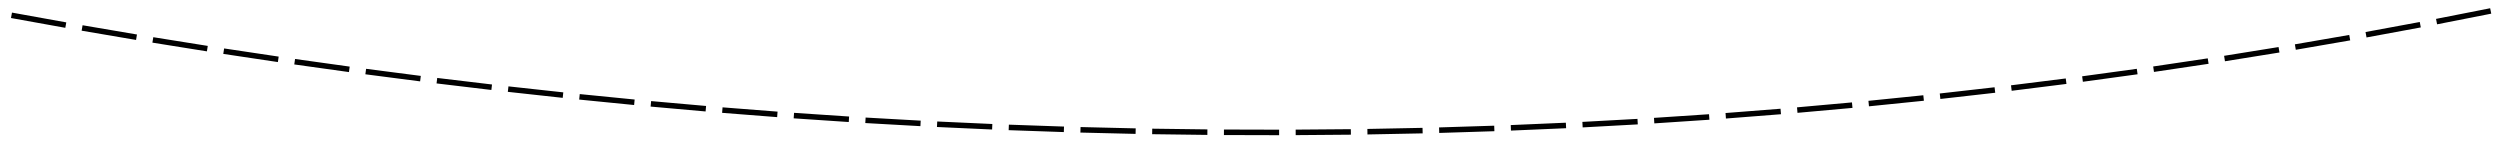
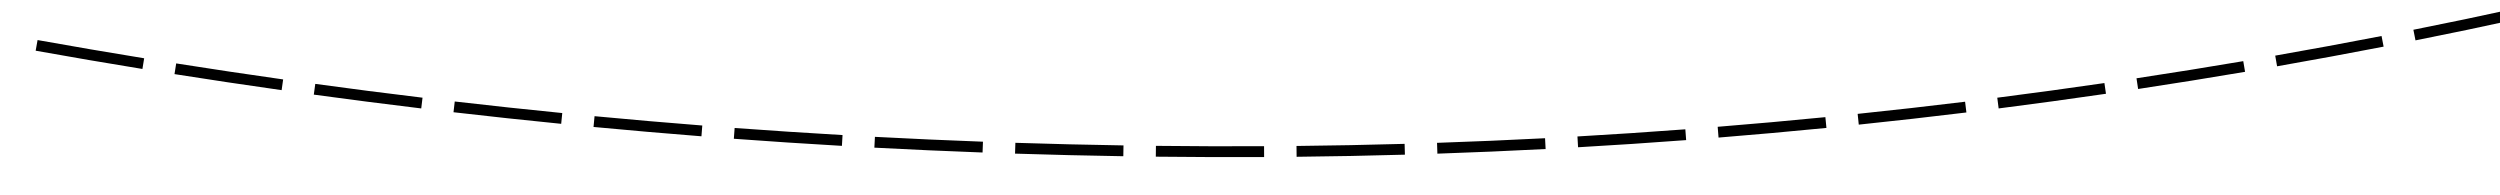
- <svg xmlns="http://www.w3.org/2000/svg" version="1.1" width="906px" height="52px" viewBox="910 906  906 52">
-   <g transform="matrix(0.9925462 -0.1218693 0.1218693 0.9925462 -103.4226 173.0549 )">
-     <path d="M 964.286 869.444  C 957.895 867.559  951.51 865.648  945.133 863.714  L 944.552 865.628  C 950.934 867.564  957.324 869.475  963.72 871.363  L 964.286 869.444  Z M 989.25 876.675  C 982.84 874.852  976.437 873.006  970.041 871.135  L 969.479 873.054  C 975.88 874.927  982.288 876.775  988.703 878.598  L 989.25 876.675  Z M 1014.285 883.656  C 1007.857 881.898  1001.436 880.115  995.021 878.308  L 994.479 880.233  C 1000.898 882.042  1007.324 883.826  1013.757 885.585  L 1014.285 883.656  Z M 1039.388 890.389  C 1032.943 888.695  1026.504 886.976  1020.072 885.232  L 1019.549 887.163  C 1025.986 888.907  1032.429 890.628  1038.879 892.323  L 1039.388 890.389  Z M 1064.556 896.872  C 1058.094 895.242  1051.639 893.587  1045.19 891.907  L 1044.686 893.843  C 1051.14 895.524  1057.6 897.18  1064.067 898.811  L 1064.556 896.872  Z M 1089.788 903.105  C 1083.31 901.539  1076.839 899.948  1070.373 898.333  L 1069.888 900.273  C 1076.359 901.89  1082.835 903.482  1089.318 905.049  L 1089.788 903.105  Z M 1115.08 909.086  C 1108.587 907.585  1102.1 906.058  1095.619 904.507  L 1095.154 906.452  C 1101.64 908.005  1108.132 909.532  1114.629 911.035  L 1115.08 909.086  Z M 1140.43 914.816  C 1133.923 913.379  1127.421 911.918  1120.925 910.431  L 1120.479 912.381  C 1126.98 913.868  1133.487 915.331  1139.999 916.769  L 1140.43 914.816  Z M 1165.838 920.286  C 1159.315 918.918  1152.799 917.524  1146.288 916.103  L 1145.862 918.057  C 1152.378 919.479  1158.9 920.875  1165.427 922.243  L 1165.838 920.286  Z M 1191.302 925.481  C 1184.766 924.184  1178.234 922.86  1171.709 921.509  L 1171.303 923.467  C 1177.834 924.82  1184.371 926.145  1190.913 927.443  L 1191.302 925.481  Z M 1216.821 930.401  C 1210.271 929.175  1203.726 927.921  1197.186 926.641  L 1196.802 928.603  C 1203.347 929.885  1209.898 931.139  1216.453 932.367  L 1216.821 930.401  Z M 1242.392 935.045  C 1235.829 933.89  1229.271 932.707  1222.718 931.497  L 1222.355 933.464  C 1228.913 934.675  1235.477 935.859  1242.045 937.015  L 1242.392 935.045  Z M 1268.011 939.414  C 1261.436 938.329  1254.866 937.217  1248.3 936.078  L 1247.958 938.048  C 1254.529 939.189  1261.105 940.301  1267.686 941.387  L 1268.011 939.414  Z M 1293.676 943.505  C 1287.09 942.491  1280.508 941.451  1273.93 940.382  L 1273.609 942.356  C 1280.193 943.426  1286.78 944.467  1293.372 945.482  L 1293.676 943.505  Z M 1319.384 947.32  C 1312.787 946.377  1306.194 945.407  1299.605 944.41  L 1299.306 946.387  C 1305.9 947.385  1312.499 948.356  1319.101 949.299  L 1319.384 947.32  Z M 1345.131 950.856  C 1338.524 949.985  1331.921 949.086  1325.322 948.16  L 1325.044 950.141  C 1331.649 951.068  1338.257 951.967  1344.87 952.839  L 1345.131 950.856  Z M 1370.916 954.117  C 1370.276 954.039  1369.636 953.961  1368.996 953.882  C 1363.021 953.155  1357.048 952.405  1351.078 951.633  L 1350.822 953.617  C 1356.796 954.389  1362.774 955.14  1368.754 955.868  C 1369.394 955.946  1370.034 956.024  1370.674 956.102  L 1370.916 954.117  Z M 1396.731 957.109  C 1390.107 956.38  1383.487 955.622  1376.87 954.834  L 1376.634 956.82  C 1383.256 957.609  1389.883 958.368  1396.513 959.097  L 1396.731 957.109  Z M 1422.58 959.8  C 1415.948 959.149  1409.319 958.468  1402.693 957.757  L 1402.48 959.745  C 1409.112 960.457  1415.746 961.139  1422.384 961.791  L 1422.58 959.8  Z M 1448.458 962.19  C 1441.819 961.616  1435.183 961.012  1428.549 960.378  L 1428.359 962.369  C 1434.998 963.004  1441.641 963.608  1448.285 964.183  L 1448.458 962.19  Z M 1474.362 964.279  C 1467.717 963.782  1461.074 963.255  1454.433 962.699  L 1454.266 964.692  C 1460.913 965.249  1467.562 965.776  1474.213 966.273  L 1474.362 964.279  Z M 1500.289 966.066  C 1493.638 965.646  1486.99 965.197  1480.343 964.718  L 1480.199 966.713  C 1486.852 967.192  1493.506 967.642  1500.163 968.062  L 1500.289 966.066  Z M 1526.234 967.551  C 1519.579 967.209  1512.926 966.837  1506.275 966.435  L 1506.154 968.432  C 1512.812 968.834  1519.471 969.206  1526.132 969.548  L 1526.234 967.551  Z M 1552.196 968.734  C 1545.537 968.469  1538.88 968.175  1532.224 967.851  L 1532.127 969.848  C 1538.789 970.173  1545.452 970.467  1552.116 970.732  L 1552.196 968.734  Z M 1578.169 969.614  C 1571.508 969.427  1564.848 969.21  1558.189 968.964  L 1558.115 970.962  C 1564.78 971.209  1571.446 971.426  1578.113 971.613  L 1578.169 969.614  Z M 1604.151 970.192  C 1597.488 970.083  1590.826 969.944  1584.164 969.775  L 1584.113 971.774  C 1590.781 971.943  1597.449 972.083  1604.118 972.192  L 1604.151 970.192  Z M 1630.137 970.468  C 1623.474 970.436  1616.81 970.374  1610.147 970.283  L 1610.12 972.283  C 1616.789 972.374  1623.458 972.436  1630.128 972.468  L 1630.137 970.468  Z M 1656.126 970.441  C 1649.462 970.487  1642.798 970.503  1636.135 970.489  L 1636.131 972.489  C 1642.8 972.503  1649.47 972.487  1656.139 972.441  L 1656.126 970.441  Z M 1682.112 970.112  C 1675.449 970.235  1668.786 970.328  1662.123 970.392  L 1662.142 972.392  C 1668.811 972.328  1675.48 972.235  1682.149 972.111  L 1682.112 970.112  Z M 1708.092 969.48  C 1701.432 969.68  1694.77 969.851  1688.108 969.993  L 1688.15 971.992  C 1694.818 971.851  1701.486 971.68  1708.153 971.479  L 1708.092 969.48  Z M 1734.064 968.545  C 1727.406 968.824  1720.747 969.072  1714.087 969.291  L 1714.152 971.29  C 1720.818 971.071  1727.483 970.822  1734.147 970.543  L 1734.064 968.545  Z M 1760.022 967.309  C 1753.368 967.664  1746.713 967.99  1740.055 968.287  L 1740.144 970.285  C 1746.807 969.988  1753.469 969.662  1760.129 969.306  L 1760.022 967.309  Z M 1785.965 965.77  C 1779.316 966.203  1772.664 966.606  1766.011 966.98  L 1766.123 968.977  C 1772.782 968.603  1779.44 968.199  1786.095 967.765  L 1785.965 965.77  Z M 1811.887 963.928  C 1811.566 963.953  1811.245 963.978  1810.923 964.003  C 1804.601 964.486  1798.276 964.942  1791.949 965.372  L 1792.085 967.367  C 1798.417 966.937  1804.748 966.481  1811.077 965.997  C 1811.399 965.972  1811.72 965.947  1812.042 965.922  L 1811.887 963.928  Z M 1837.785 961.76  C 1831.147 962.355  1824.508 962.919  1817.866 963.455  L 1818.026 965.448  C 1824.674 964.913  1831.32 964.347  1837.963 963.752  L 1837.785 961.76  Z M 1863.655 959.291  C 1857.025 959.962  1850.393 960.605  1843.757 961.217  L 1843.941 963.208  C 1850.583 962.596  1857.221 961.953  1863.857 961.28  L 1863.655 959.291  Z M 1889.495 956.52  C 1882.874 957.269  1876.249 957.988  1869.621 958.678  L 1869.828 960.667  C 1876.462 959.977  1883.093 959.257  1889.72 958.508  L 1889.495 956.52  Z M 1915.301 953.449  C 1908.689 954.275  1902.073 955.071  1895.454 955.838  L 1895.684 957.825  C 1902.309 957.057  1908.931 956.26  1915.549 955.434  L 1915.301 953.449  Z M 1941.07 950.078  C 1934.468 950.981  1927.862 951.854  1921.252 952.698  L 1921.505 954.682  C 1928.121 953.837  1934.733 952.963  1941.341 952.059  L 1941.07 950.078  Z M 1966.798 946.407  C 1960.206 947.387  1953.611 948.337  1947.011 949.257  L 1947.287 951.238  C 1953.893 950.317  1960.495 949.366  1967.092 948.385  L 1966.798 946.407  Z M 1992.481 942.437  C 1985.901 943.493  1979.317 944.52  1972.729 945.517  L 1973.028 947.495  C 1979.623 946.496  1986.213 945.469  1992.798 944.411  L 1992.481 942.437  Z M 2018.116 938.168  C 2011.549 939.3  2004.978 940.404  1998.401 941.478  L 1998.723 943.452  C 2005.306 942.377  2011.883 941.272  2018.456 940.138  L 2018.116 938.168  Z M 2043.7 933.6  C 2037.147 934.81  2030.588 935.989  2024.025 937.14  L 2024.37 939.11  C 2030.939 937.958  2037.504 936.777  2044.063 935.567  L 2043.7 933.6  Z M 2069.229 928.736  C 2062.69 930.021  2056.146 931.277  2049.596 932.504  L 2049.964 934.47  C 2056.52 933.242  2063.07 931.985  2069.614 930.698  L 2069.229 928.736  Z M 2094.699 923.574  C 2088.176 924.936  2081.647 926.268  2075.112 927.571  L 2075.503 929.532  C 2082.044 928.228  2088.579 926.895  2095.108 925.532  L 2094.699 923.574  Z M 2120.108 918.116  C 2113.601 919.554  2107.088 920.962  2100.568 922.341  L 2100.982 924.298  C 2107.507 922.917  2114.026 921.508  2120.539 920.069  L 2120.108 918.116  Z M 2145.451 912.363  C 2138.962 913.876  2132.465 915.36  2125.962 916.815  L 2126.399 918.767  C 2132.908 917.311  2139.41 915.825  2145.905 914.311  L 2145.451 912.363  Z M 2170.726 906.315  C 2164.254 907.904  2157.776 909.463  2151.29 910.994  L 2151.749 912.94  C 2158.241 911.408  2164.725 909.848  2171.203 908.258  L 2170.726 906.315  Z M 2195.928 899.974  C 2189.476 901.637  2183.016 903.272  2176.548 904.878  L 2177.03 906.819  C 2183.503 905.212  2189.969 903.576  2196.428 901.91  L 2195.928 899.974  Z M 2221.056 893.339  C 2214.623 895.078  2208.182 896.788  2201.734 898.469  L 2202.238 900.404  C 2208.692 898.722  2215.139 897.01  2221.577 895.27  L 2221.056 893.339  Z M 2246.103 886.413  C 2239.691 888.226  2233.271 890.011  2226.843 891.767  L 2227.37 893.696  C 2233.804 891.939  2240.229 890.152  2246.647 888.337  L 2246.103 886.413  Z M 2271.081 879.228  C 2264.687 881.105  2258.285 882.955  2251.875 884.778  L 2252.422 886.702  C 2258.837 884.877  2265.245 883.025  2271.644 881.147  L 2271.081 879.228  Z M 2295.979 871.775  C 2289.605 873.721  2283.223 875.64  2276.834 877.532  L 2277.402 879.45  C 2283.797 877.556  2290.183 875.635  2296.562 873.688  L 2295.979 871.775  Z M 2320.794 864.054  C 2314.442 866.068  2308.081 868.056  2301.713 870.017  L 2302.301 871.929  C 2308.675 869.966  2315.041 867.976  2321.399 865.96  L 2320.794 864.054  Z M 2345.525 856.065  C 2339.195 858.148  2332.856 860.204  2326.509 862.234  L 2327.118 864.139  C 2333.471 862.108  2339.815 860.05  2346.15 857.965  L 2345.525 856.065  Z M 2370.168 847.811  C 2363.861 849.961  2357.545 852.086  2351.22 854.184  L 2351.85 856.082  C 2358.18 853.982  2364.501 851.856  2370.814 849.704  L 2370.168 847.811  Z M 2394.721 839.29  C 2388.437 841.509  2382.144 843.701  2375.842 845.868  L 2376.493 847.759  C 2382.8 845.591  2389.098 843.397  2395.387 841.176  L 2394.721 839.29  Z M 2419.18 830.506  C 2412.921 832.792  2406.652 835.052  2400.374 837.286  L 2401.044 839.171  C 2407.328 836.935  2413.602 834.672  2419.867 832.384  L 2419.18 830.506  Z M 2443.544 821.457  C 2437.309 823.811  2431.065 826.139  2424.811 828.441  L 2425.502 830.318  C 2431.761 828.014  2438.01 825.684  2444.25 823.329  L 2443.544 821.457  Z M 2467.808 812.147  C 2465.597 813.009  2463.384 813.868  2461.171 814.724  C 2457.169 816.27  2453.162 817.807  2449.152 819.332  L 2449.863 821.201  C 2453.877 819.675  2457.886 818.137  2461.892 816.589  C 2464.107 815.733  2466.321 814.873  2468.534 814.011  L 2467.808 812.147  Z M 2491.977 802.59  C 2485.792 805.071  2479.597 807.529  2473.394 809.963  L 2474.124 811.825  C 2480.333 809.389  2486.532 806.929  2492.721 804.446  L 2491.977 802.59  Z M 2516.049 792.792  C 2509.889 795.335  2503.72 797.854  2497.541 800.35  L 2498.29 802.204  C 2504.473 799.707  2510.648 797.186  2516.812 794.641  L 2516.049 792.792  Z M 2540.023 782.756  C 2533.889 785.36  2527.745 787.941  2521.591 790.498  L 2522.358 792.345  C 2528.517 789.786  2534.666 787.203  2540.805 784.598  L 2540.023 782.756  Z M 2563.897 772.483  C 2557.788 775.147  2551.67 777.789  2545.542 780.407  L 2546.327 782.246  C 2552.46 779.626  2558.584 776.983  2564.696 774.316  L 2563.897 772.483  Z M 2587.667 761.972  C 2581.585 764.698  2575.493 767.4  2569.391 770.078  L 2570.195 771.91  C 2576.302 769.229  2582.398 766.525  2588.484 763.798  L 2587.667 761.972  Z M 2611.331 751.226  C 2605.277 754.012  2599.212 756.774  2593.137 759.513  L 2593.959 761.337  C 2600.039 758.595  2606.108 755.831  2612.167 753.043  L 2611.331 751.226  Z M 2634.887 740.246  C 2628.861 743.091  2622.824 745.914  2616.777 748.713  L 2617.617 750.528  C 2623.669 747.727  2629.711 744.902  2635.741 742.054  L 2634.887 740.246  Z M 2658.333 729.032  C 2652.336 731.937  2646.327 734.819  2640.308 737.679  L 2641.166 739.485  C 2647.19 736.624  2653.203 733.739  2659.205 730.832  L 2658.333 729.032  Z M 939.395 861.966  C 933.023 860.017  926.657 858.044  920.3 856.046  L 919.7 857.954  C 926.063 859.953  932.433 861.928  938.81 863.879  L 939.395 861.966  Z M 2669.173 723.75  C 2667.359 724.639  2665.544 725.526  2663.728 726.411  L 2664.604 728.209  C 2666.423 727.322  2668.241 726.434  2670.058 725.544  L 2669.173 723.75  Z M 2672.075 731.91  L 2675 722  L 2665.364 718.271  L 2672.075 731.91  Z " fill-rule="nonzero" fill="#000000" stroke="none" />
+ <svg xmlns="http://www.w3.org/2000/svg" version="1.1" width="462px" height="36px" viewBox="1688 824  462 36">
+   <g transform="matrix(0.9945219 -0.1045285 0.1045285 0.9945219 -77.50048 205.2027 )">
+     <path d="M 1741.65 820.02  C 1735.188 818.402  1728.739 816.732  1722.304 815.011  L 1721.787 816.944  C 1728.233 818.667  1734.692 820.34  1741.164 821.96  L 1741.65 820.02  Z M 1766.915 826.068  C 1760.421 824.585  1753.939 823.049  1747.469 821.462  L 1746.993 823.405  C 1753.473 824.994  1759.965 826.532  1766.47 828.018  L 1766.915 826.068  Z M 1792.3 831.591  C 1785.777 830.242  1779.264 828.842  1772.763 827.39  L 1772.327 829.341  C 1778.838 830.796  1785.361 832.199  1791.895 833.55  L 1792.3 831.591  Z M 1817.794 836.585  C 1811.244 835.373  1804.704 834.108  1798.174 832.79  L 1797.778 834.751  C 1804.319 836.07  1810.87 837.337  1817.43 838.552  L 1817.794 836.585  Z M 1843.386 841.05  C 1836.813 839.973  1830.248 838.844  1823.692 837.663  L 1823.337 839.631  C 1829.903 840.814  1836.479 841.945  1843.063 843.023  L 1843.386 841.05  Z M 1869.066 844.982  C 1862.471 844.042  1855.884 843.049  1849.305 842.004  L 1848.991 843.98  C 1855.581 845.026  1862.178 846.02  1868.784 846.962  L 1869.066 844.982  Z M 1894.822 848.38  C 1888.209 847.577  1881.602 846.722  1875.003 845.813  L 1874.731 847.795  C 1881.34 848.704  1887.957 849.561  1894.58 850.365  L 1894.822 848.38  Z M 1920.642 851.243  C 1914.014 850.577  1907.391 849.859  1900.775 849.088  L 1900.543 851.075  C 1907.17 851.847  1913.804 852.566  1920.442 853.233  L 1920.642 851.243  Z M 1946.517 853.524  C 1939.876 853.016  1933.239 852.45  1926.608 851.824  L 1926.42 853.815  C 1933.063 854.442  1939.712 855.01  1946.365 855.518  L 1946.517 853.524  Z M 1972.439 855.201  C 1965.788 854.848  1959.14 854.436  1952.496 853.964  L 1952.354 855.959  C 1959.01 856.432  1965.67 856.845  1972.333 857.198  L 1972.439 855.201  Z M 1998.393 856.274  C 1991.735 856.076  1985.08 855.819  1978.426 855.502  L 1978.331 857.5  C 1984.996 857.817  1991.664 858.075  1998.334 858.273  L 1998.393 856.274  Z M 2024.365 856.743  C 2017.705 856.7  2011.044 856.598  2004.386 856.436  L 2004.337 858.435  C 2011.008 858.597  2017.68 858.7  2024.352 858.743  L 2024.365 856.743  Z M 2050.341 856.607  C 2043.681 856.719  2037.02 856.772  2030.36 856.765  L 2030.358 858.765  C 2037.03 858.772  2043.703 858.719  2050.375 858.607  L 2050.341 856.607  Z M 2076.307 855.867  C 2069.651 856.134  2062.994 856.342  2056.334 856.49  L 2056.379 858.49  C 2063.05 858.341  2069.719 858.133  2076.387 857.866  L 2076.307 855.867  Z M 2102.248 854.523  C 2095.601 854.945  2088.95 855.308  2082.296 855.611  L 2082.387 857.609  C 2089.052 857.305  2095.715 856.942  2102.375 856.519  L 2102.248 854.523  Z M 2128.151 852.576  C 2121.515 853.152  2114.874 853.67  2108.229 854.127  L 2108.367 856.123  C 2115.024 855.664  2121.676 855.146  2128.324 854.568  L 2128.151 852.576  Z M 2154 850.016  C 2150.601 850.395  2147.201 850.758  2143.799 851.105  C 2140.575 851.431  2137.349 851.743  2134.122 852.041  L 2134.305 854.032  C 2137.539 853.734  2140.771 853.421  2144.001 853.095  C 2147.409 852.747  2150.816 852.383  2154.221 852.004  L 2154 850.016  Z M 2179.781 846.84  C 2173.18 847.731  2166.571 848.564  2159.956 849.337  L 2160.188 851.323  C 2166.815 850.549  2173.436 849.715  2180.048 848.822  L 2179.781 846.84  Z M 2205.481 843.065  C 2198.903 844.11  2192.315 845.095  2185.719 846.022  L 2185.998 848.003  C 2192.605 847.074  2199.205 846.087  2205.795 845.04  L 2205.481 843.065  Z M 2231.087 838.693  C 2224.534 839.89  2217.972 841.029  2211.399 842.109  L 2211.723 844.083  C 2218.308 843.001  2224.882 841.86  2231.446 840.66  L 2231.087 838.693  Z M 2256.584 833.726  C 2250.061 835.076  2243.526 836.367  2236.981 837.599  L 2237.351 839.565  C 2243.908 838.33  2250.455 837.037  2256.989 835.685  L 2256.584 833.726  Z M 2281.958 828.167  C 2275.469 829.668  2268.966 831.111  2262.451 832.496  L 2262.866 834.452  C 2269.393 833.065  2275.908 831.619  2282.409 830.116  L 2281.958 828.167  Z M 2307.196 822.019  C 2300.743 823.671  2294.276 825.265  2287.795 826.801  L 2288.256 828.747  C 2294.749 827.208  2301.228 825.612  2307.692 823.957  L 2307.196 822.019  Z M 2332.284 815.286  C 2325.872 817.087  2319.443 818.831  2313 820.517  L 2313.506 822.452  C 2319.961 820.763  2326.401 819.016  2332.825 817.211  L 2332.284 815.286  Z M 2357.209 807.971  C 2350.84 809.921  2344.454 811.814  2338.051 813.649  L 2338.602 815.572  C 2345.017 813.733  2351.414 811.836  2357.795 809.883  L 2357.209 807.971  Z M 2381.961 800.084  C 2375.635 802.173  2369.293 804.211  2362.935 806.199  L 2363.532 808.108  C 2369.9 806.117  2376.252 804.075  2382.588 801.983  L 2381.961 800.084  Z M 2406.544 791.683  C 2400.263 793.902  2393.965 796.072  2387.649 798.191  L 2388.285 800.087  C 2394.611 797.964  2400.919 795.791  2407.21 793.568  L 2406.544 791.683  Z M 2430.947 782.773  C 2424.713 785.122  2418.461 787.422  2412.191 789.671  L 2412.867 791.554  C 2419.147 789.301  2425.409 786.997  2431.652 784.644  L 2430.947 782.773  Z M 2455.159 773.358  C 2448.976 775.836  2442.773 778.265  2436.551 780.645  L 2437.266 782.513  C 2443.498 780.13  2449.71 777.697  2455.904 775.214  L 2455.159 773.358  Z M 2479.172 763.443  C 2473.041 766.049  2466.89 768.606  2460.719 771.114  L 2461.472 772.967  C 2467.653 770.455  2473.814 767.894  2479.954 765.283  L 2479.172 763.443  Z M 2502.973 753.031  C 2496.898 755.764  2490.801 758.449  2484.683 761.084  L 2485.475 762.921  C 2491.602 760.281  2497.709 757.593  2503.793 754.855  L 2502.973 753.031  Z M 2526.553 742.128  C 2520.536 744.986  2514.496 747.797  2508.434 750.559  L 2509.264 752.379  C 2515.335 749.612  2521.384 746.798  2527.411 743.935  L 2526.553 742.128  Z M 2549.901 730.738  C 2543.945 733.72  2537.965 736.655  2531.962 739.543  L 2532.829 741.345  C 2538.842 738.453  2544.831 735.513  2550.797 732.526  L 2549.901 730.738  Z M 1716.516 813.449  C 1710.089 811.697  1703.676 809.894  1697.278 808.04  L 1696.722 809.96  C 1703.13 811.818  1709.553 813.624  1715.99 815.378  L 1716.516 813.449  Z M 2567.218 721.897  C 2563.242 723.967  2559.254 726.014  2555.256 728.041  L 2556.16 729.825  C 2560.167 727.794  2564.164 725.741  2568.15 723.667  L 2567.218 721.897  Z M 2570.318 729.978  L 2573 720  L 2563.275 716.508  L 2570.318 729.978  Z " fill-rule="nonzero" fill="#000000" stroke="none" />
  </g>
</svg>
